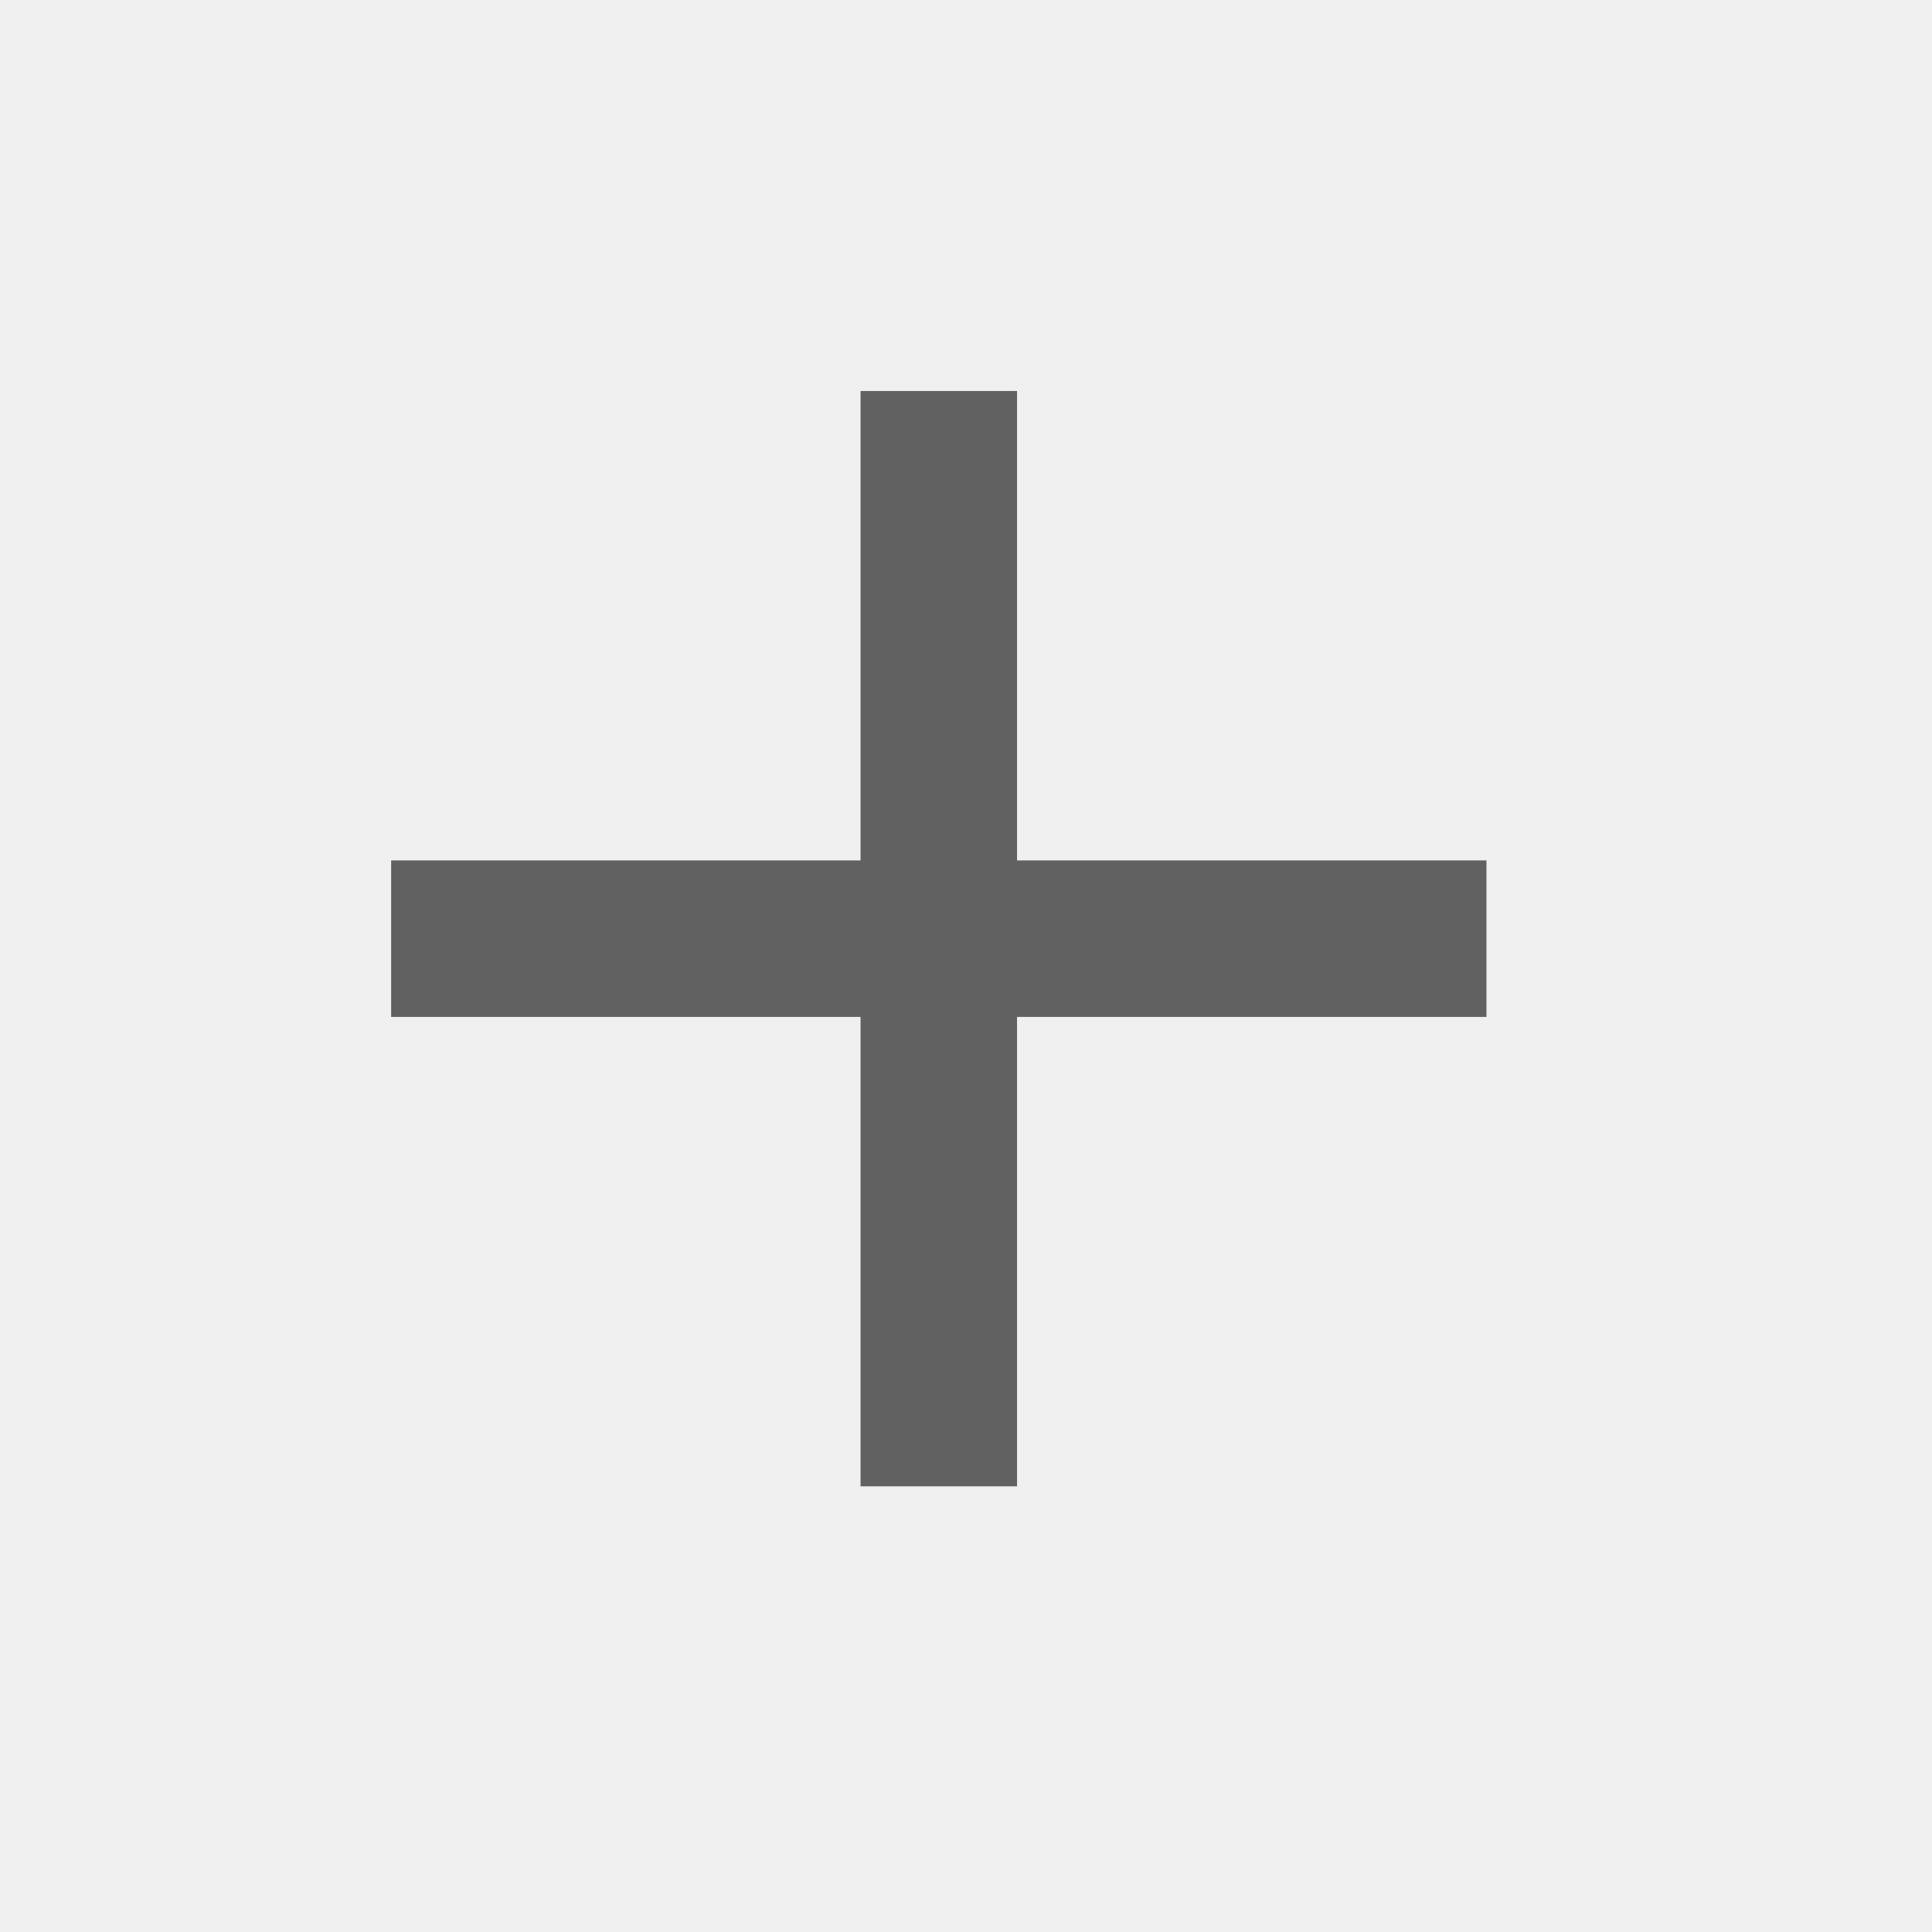
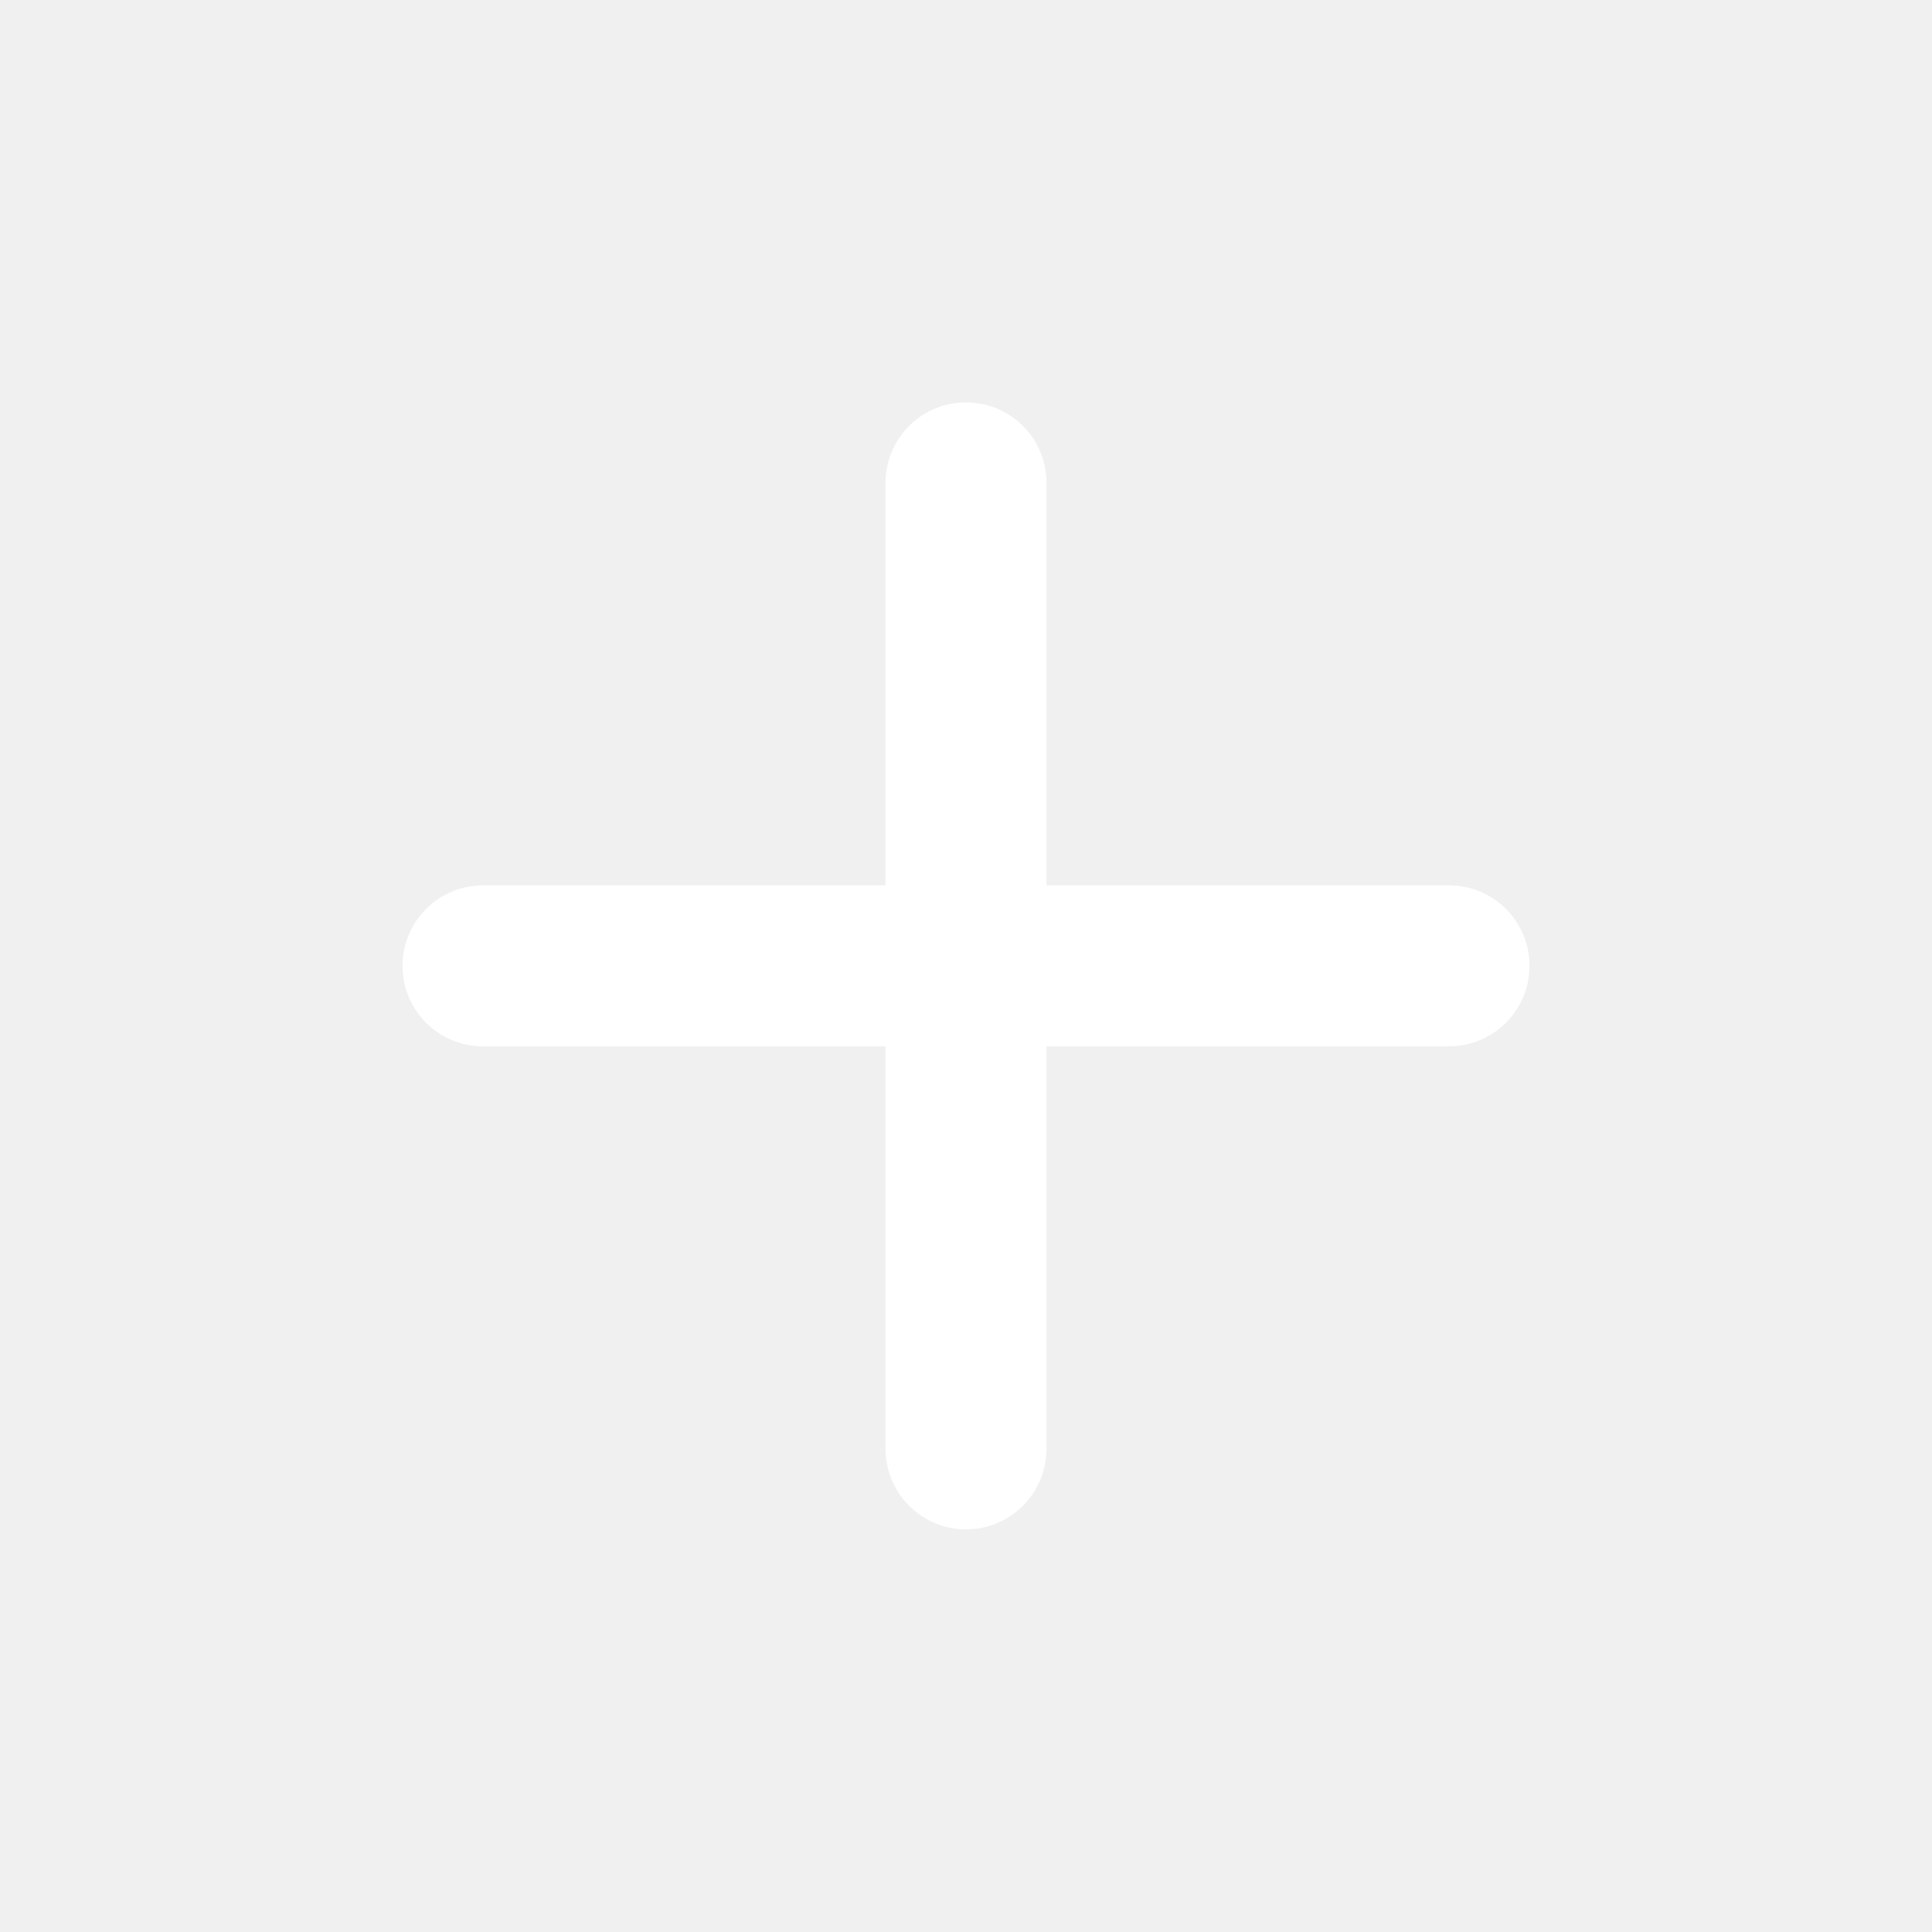
- <svg xmlns="http://www.w3.org/2000/svg" width="31" height="31" viewBox="0 0 31 31" fill="none">
-   <path d="M23.851 16.317H16.319V23.849H13.808V16.317H6.276V13.806H13.808V6.274H16.319V13.806H23.851V16.317Z" fill="#616161" />
+ <svg xmlns="http://www.w3.org/2000/svg" width="30" height="30" viewBox="0 0 30 30" fill="none">
+   <path d="M22.5 16.248H16.25V22.498C16.25 22.829 16.118 23.147 15.884 23.381C15.649 23.616 15.332 23.748 15 23.748C14.668 23.748 14.351 23.616 14.116 23.381C13.882 23.147 13.75 22.829 13.75 22.498V16.248H7.5C7.168 16.248 6.851 16.116 6.616 15.881C6.382 15.647 6.25 15.329 6.25 14.998C6.25 14.666 6.382 14.348 6.616 14.114C6.851 13.879 7.168 13.748 7.5 13.748H13.75V7.498C13.75 7.166 13.882 6.848 14.116 6.614C14.351 6.379 14.668 6.248 15 6.248C15.332 6.248 15.649 6.379 15.884 6.614C16.118 6.848 16.25 7.166 16.25 7.498V13.748H22.5C22.831 13.748 23.149 13.879 23.384 14.114C23.618 14.348 23.75 14.666 23.75 14.998C23.75 15.329 23.618 15.647 23.384 15.881C23.149 16.116 22.831 16.248 22.5 16.248Z" fill="white" />
</svg>
